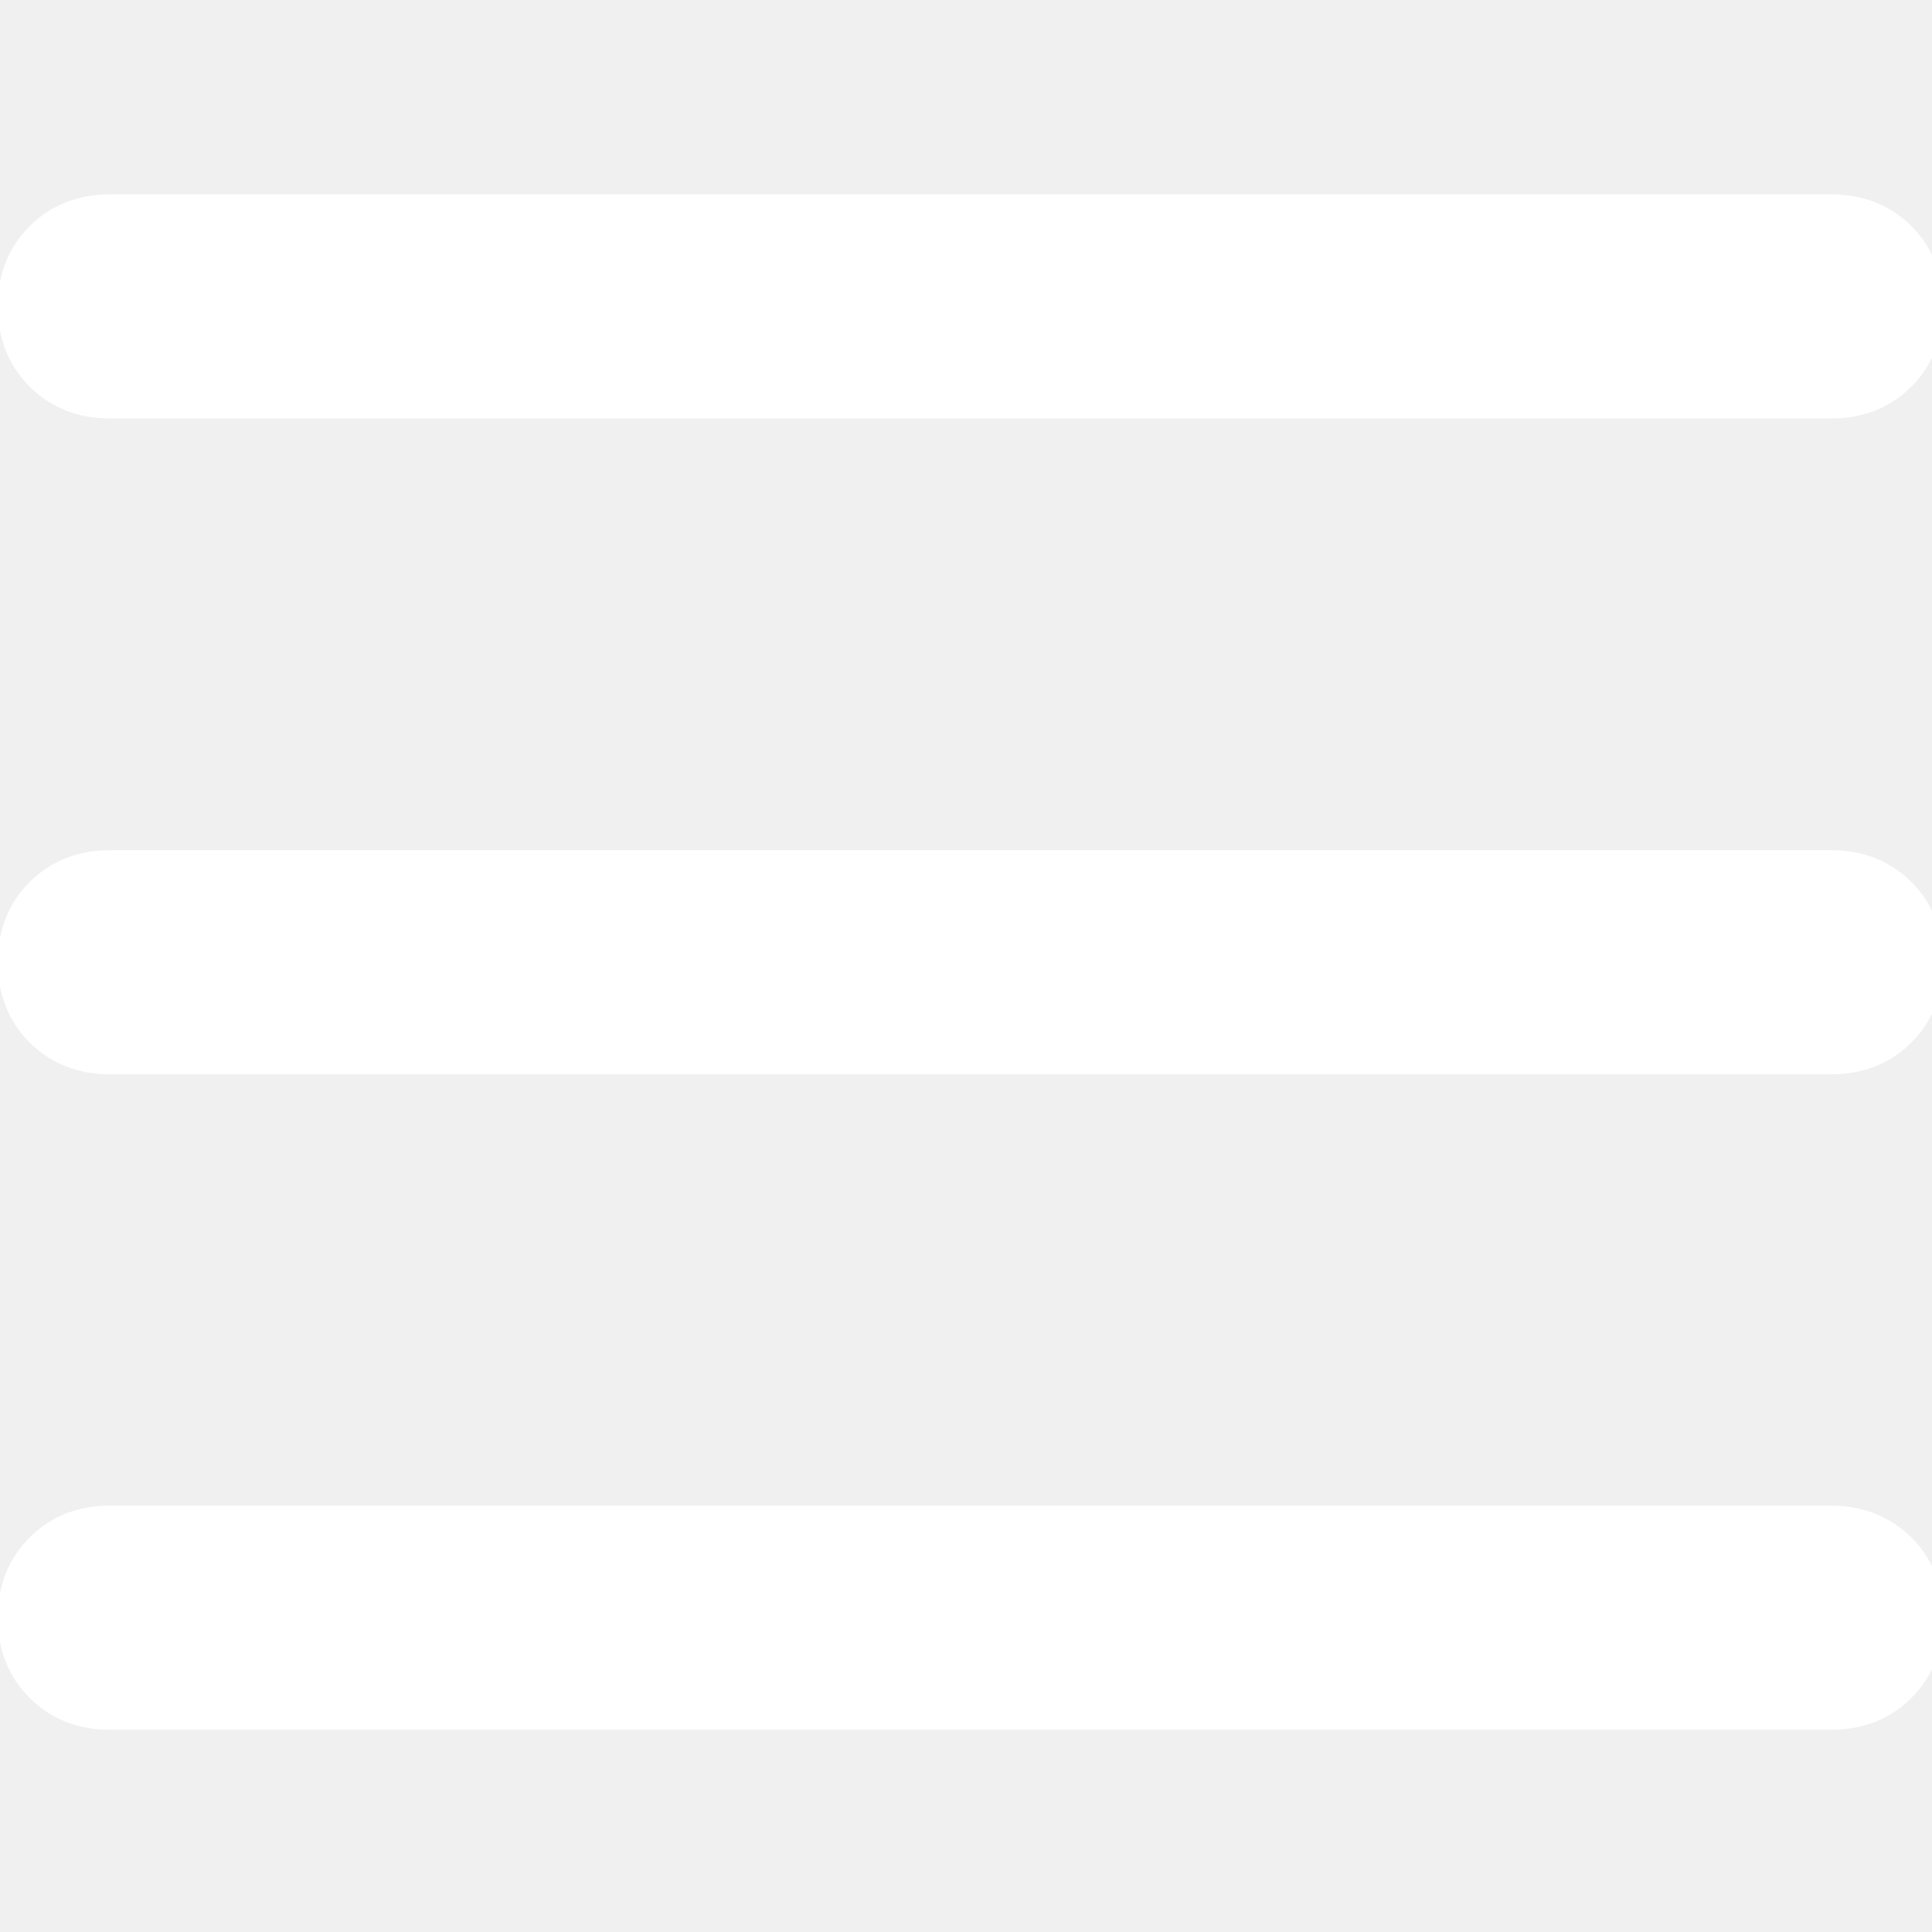
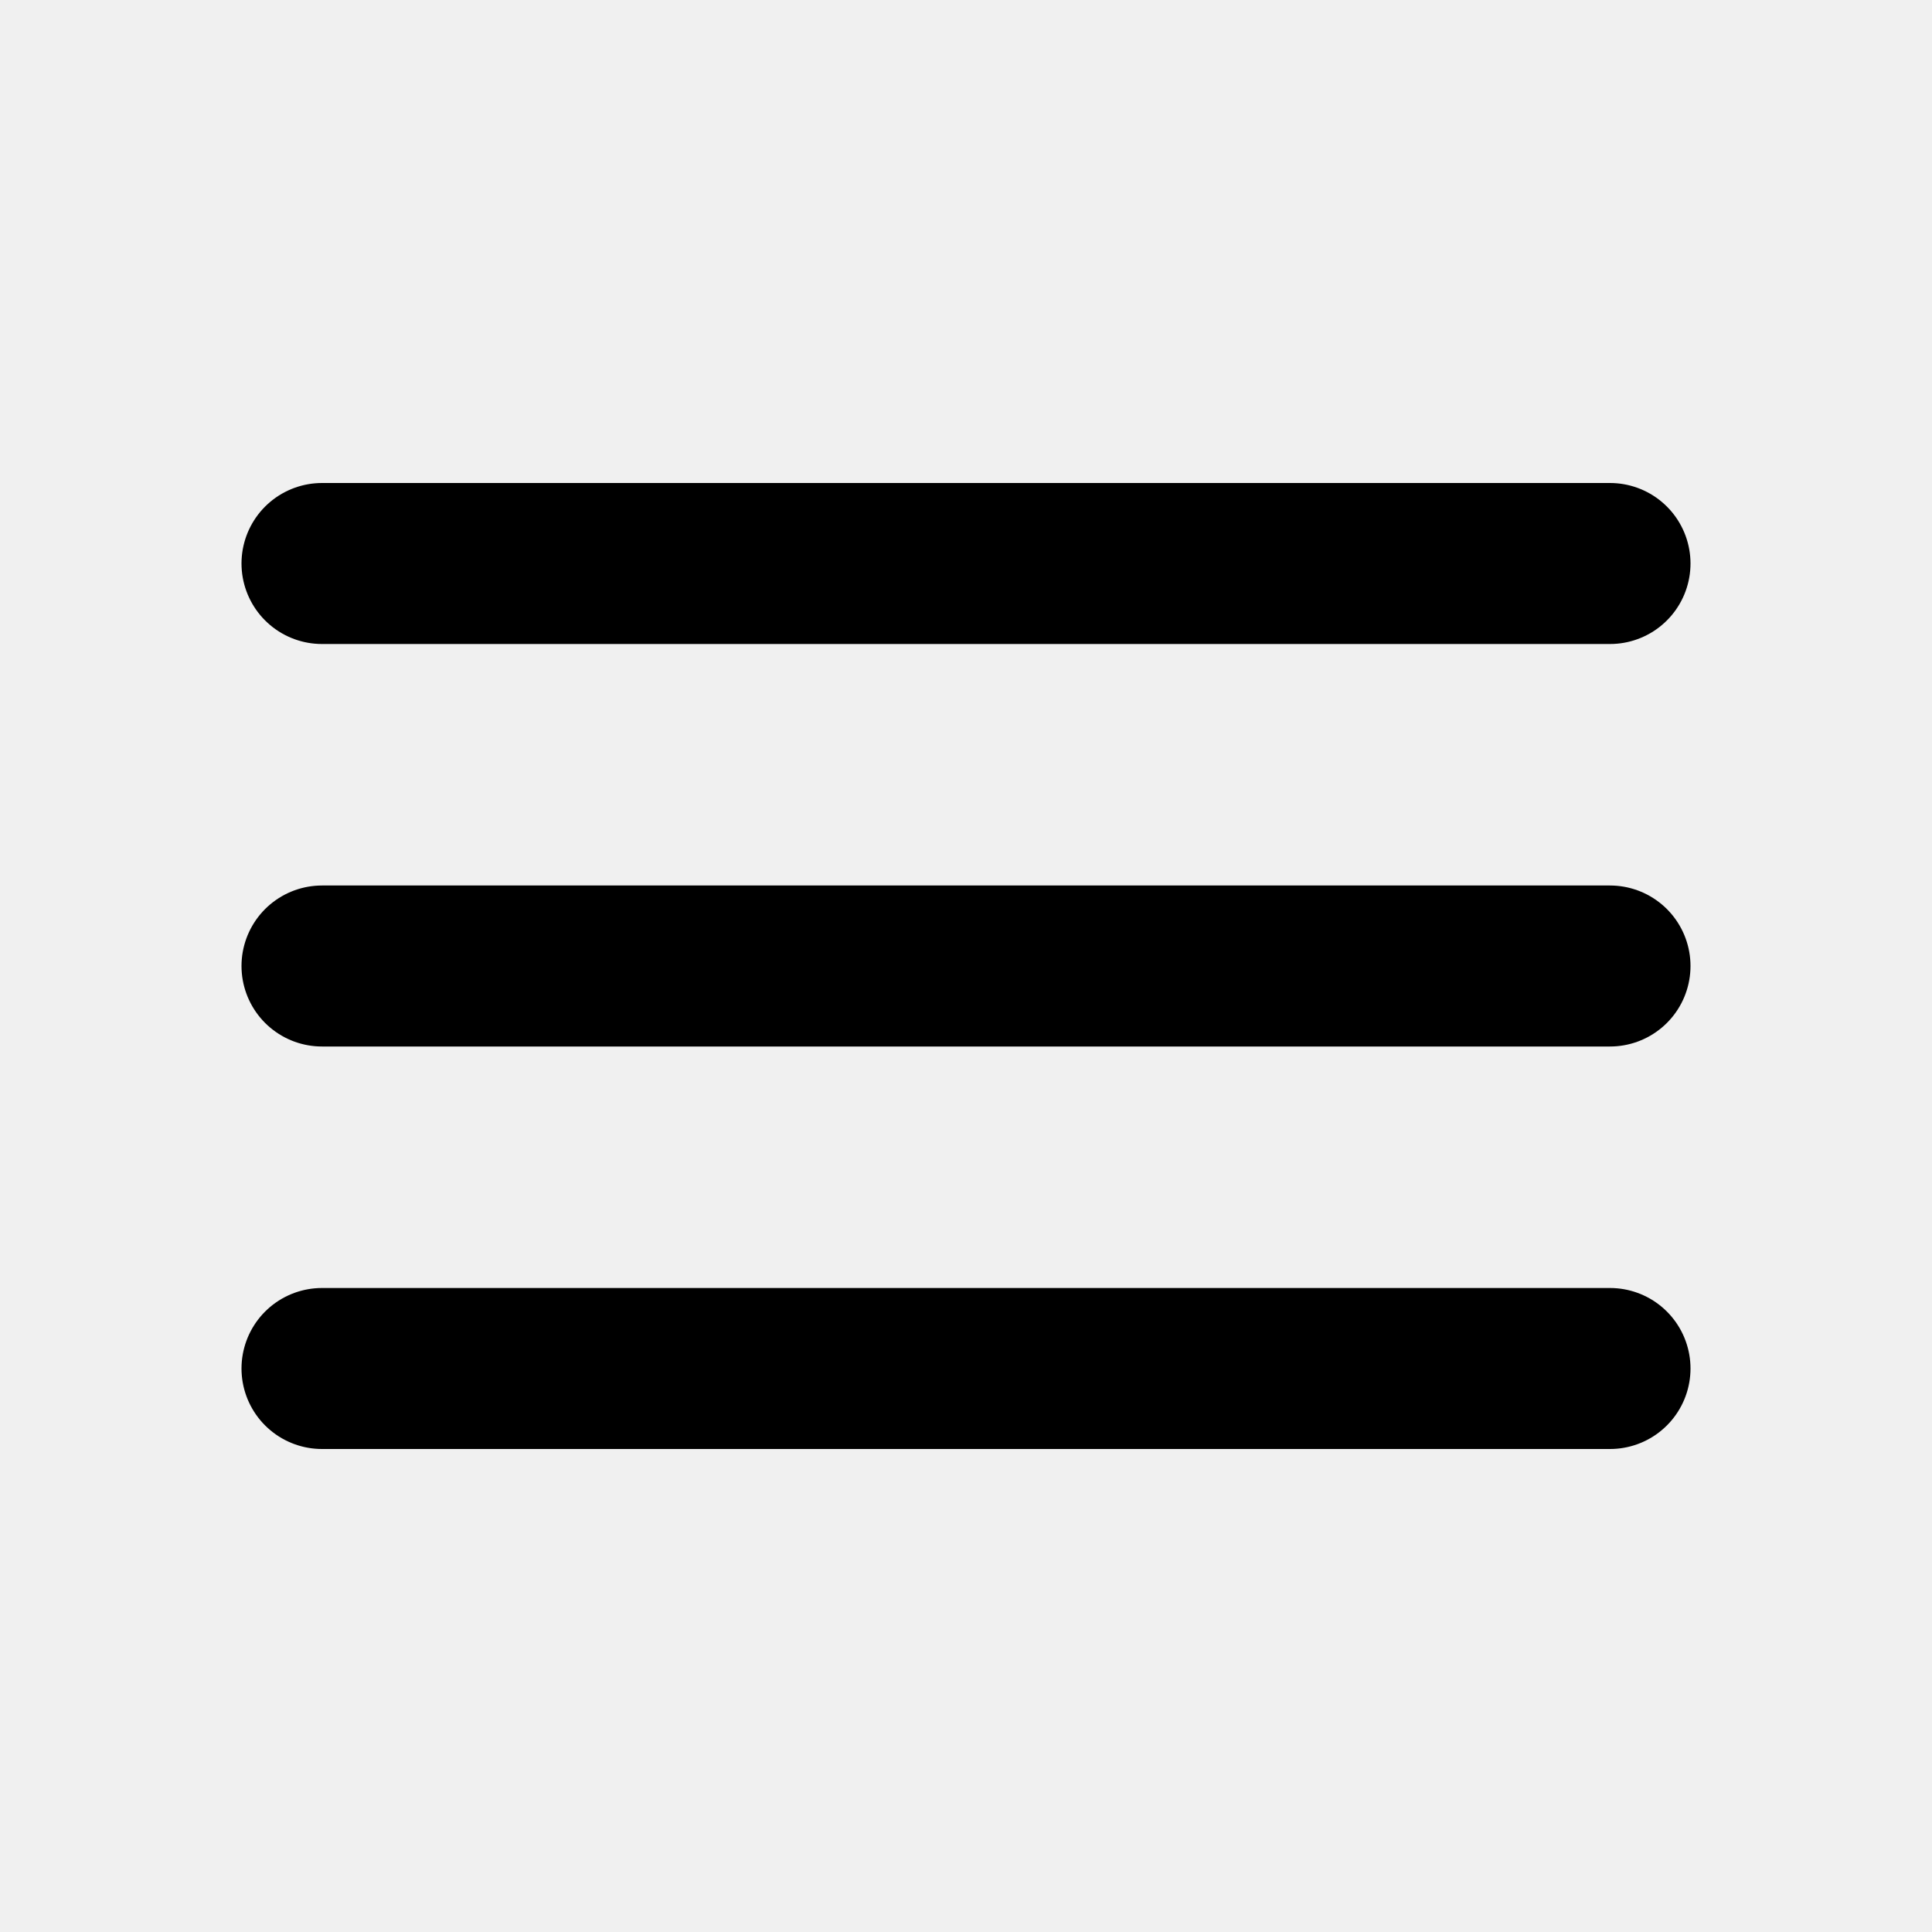
- <svg xmlns="http://www.w3.org/2000/svg" fill="#ffffff" width="800px" height="800px" viewBox="0 0 32 32" version="1.1" stroke="#ffffff">
-   <g id="SVGRepo_bgCarrier" stroke-width="0" />
-   <g id="SVGRepo_tracerCarrier" stroke-linecap="round" stroke-linejoin="round" />
-   <g id="SVGRepo_iconCarrier">
-     <path d="M0.844 6.050c-0.256-0.256-0.381-0.581-0.381-0.975s0.125-0.719 0.381-0.975 0.581-0.381 0.975-0.381h28.512c0.394 0 0.719 0.125 0.975 0.381s0.381 0.581 0.381 0.975-0.125 0.719-0.381 0.975-0.581 0.381-0.975 0.381h-28.512c-0.394 0-0.719-0.125-0.975-0.381zM31.306 14.963c0.256 0.256 0.381 0.581 0.381 0.975s-0.125 0.719-0.381 0.975-0.581 0.381-0.975 0.381h-28.512c-0.394 0-0.719-0.125-0.975-0.381s-0.381-0.581-0.381-0.975 0.125-0.719 0.381-0.975 0.581-0.381 0.975-0.381h28.512c0.394 0 0.719 0.125 0.975 0.381zM31.306 25.819c0.256 0.256 0.381 0.581 0.381 0.975s-0.125 0.719-0.381 0.975-0.581 0.381-0.975 0.381h-28.512c-0.394 0-0.719-0.125-0.975-0.381s-0.381-0.581-0.381-0.975 0.125-0.719 0.381-0.975 0.581-0.381 0.975-0.381h28.512c0.394 0 0.719 0.131 0.975 0.381z" />
-   </g>
+ <svg xmlns="http://www.w3.org/2000/svg" width="800px" height="800px" viewBox="0 0 24 24" fill="none">
+   <path d="M4 7H20M4 12H20M4 17H20" stroke="#000000" stroke-width="2" stroke-linecap="round" stroke-linejoin="round" />
</svg>
